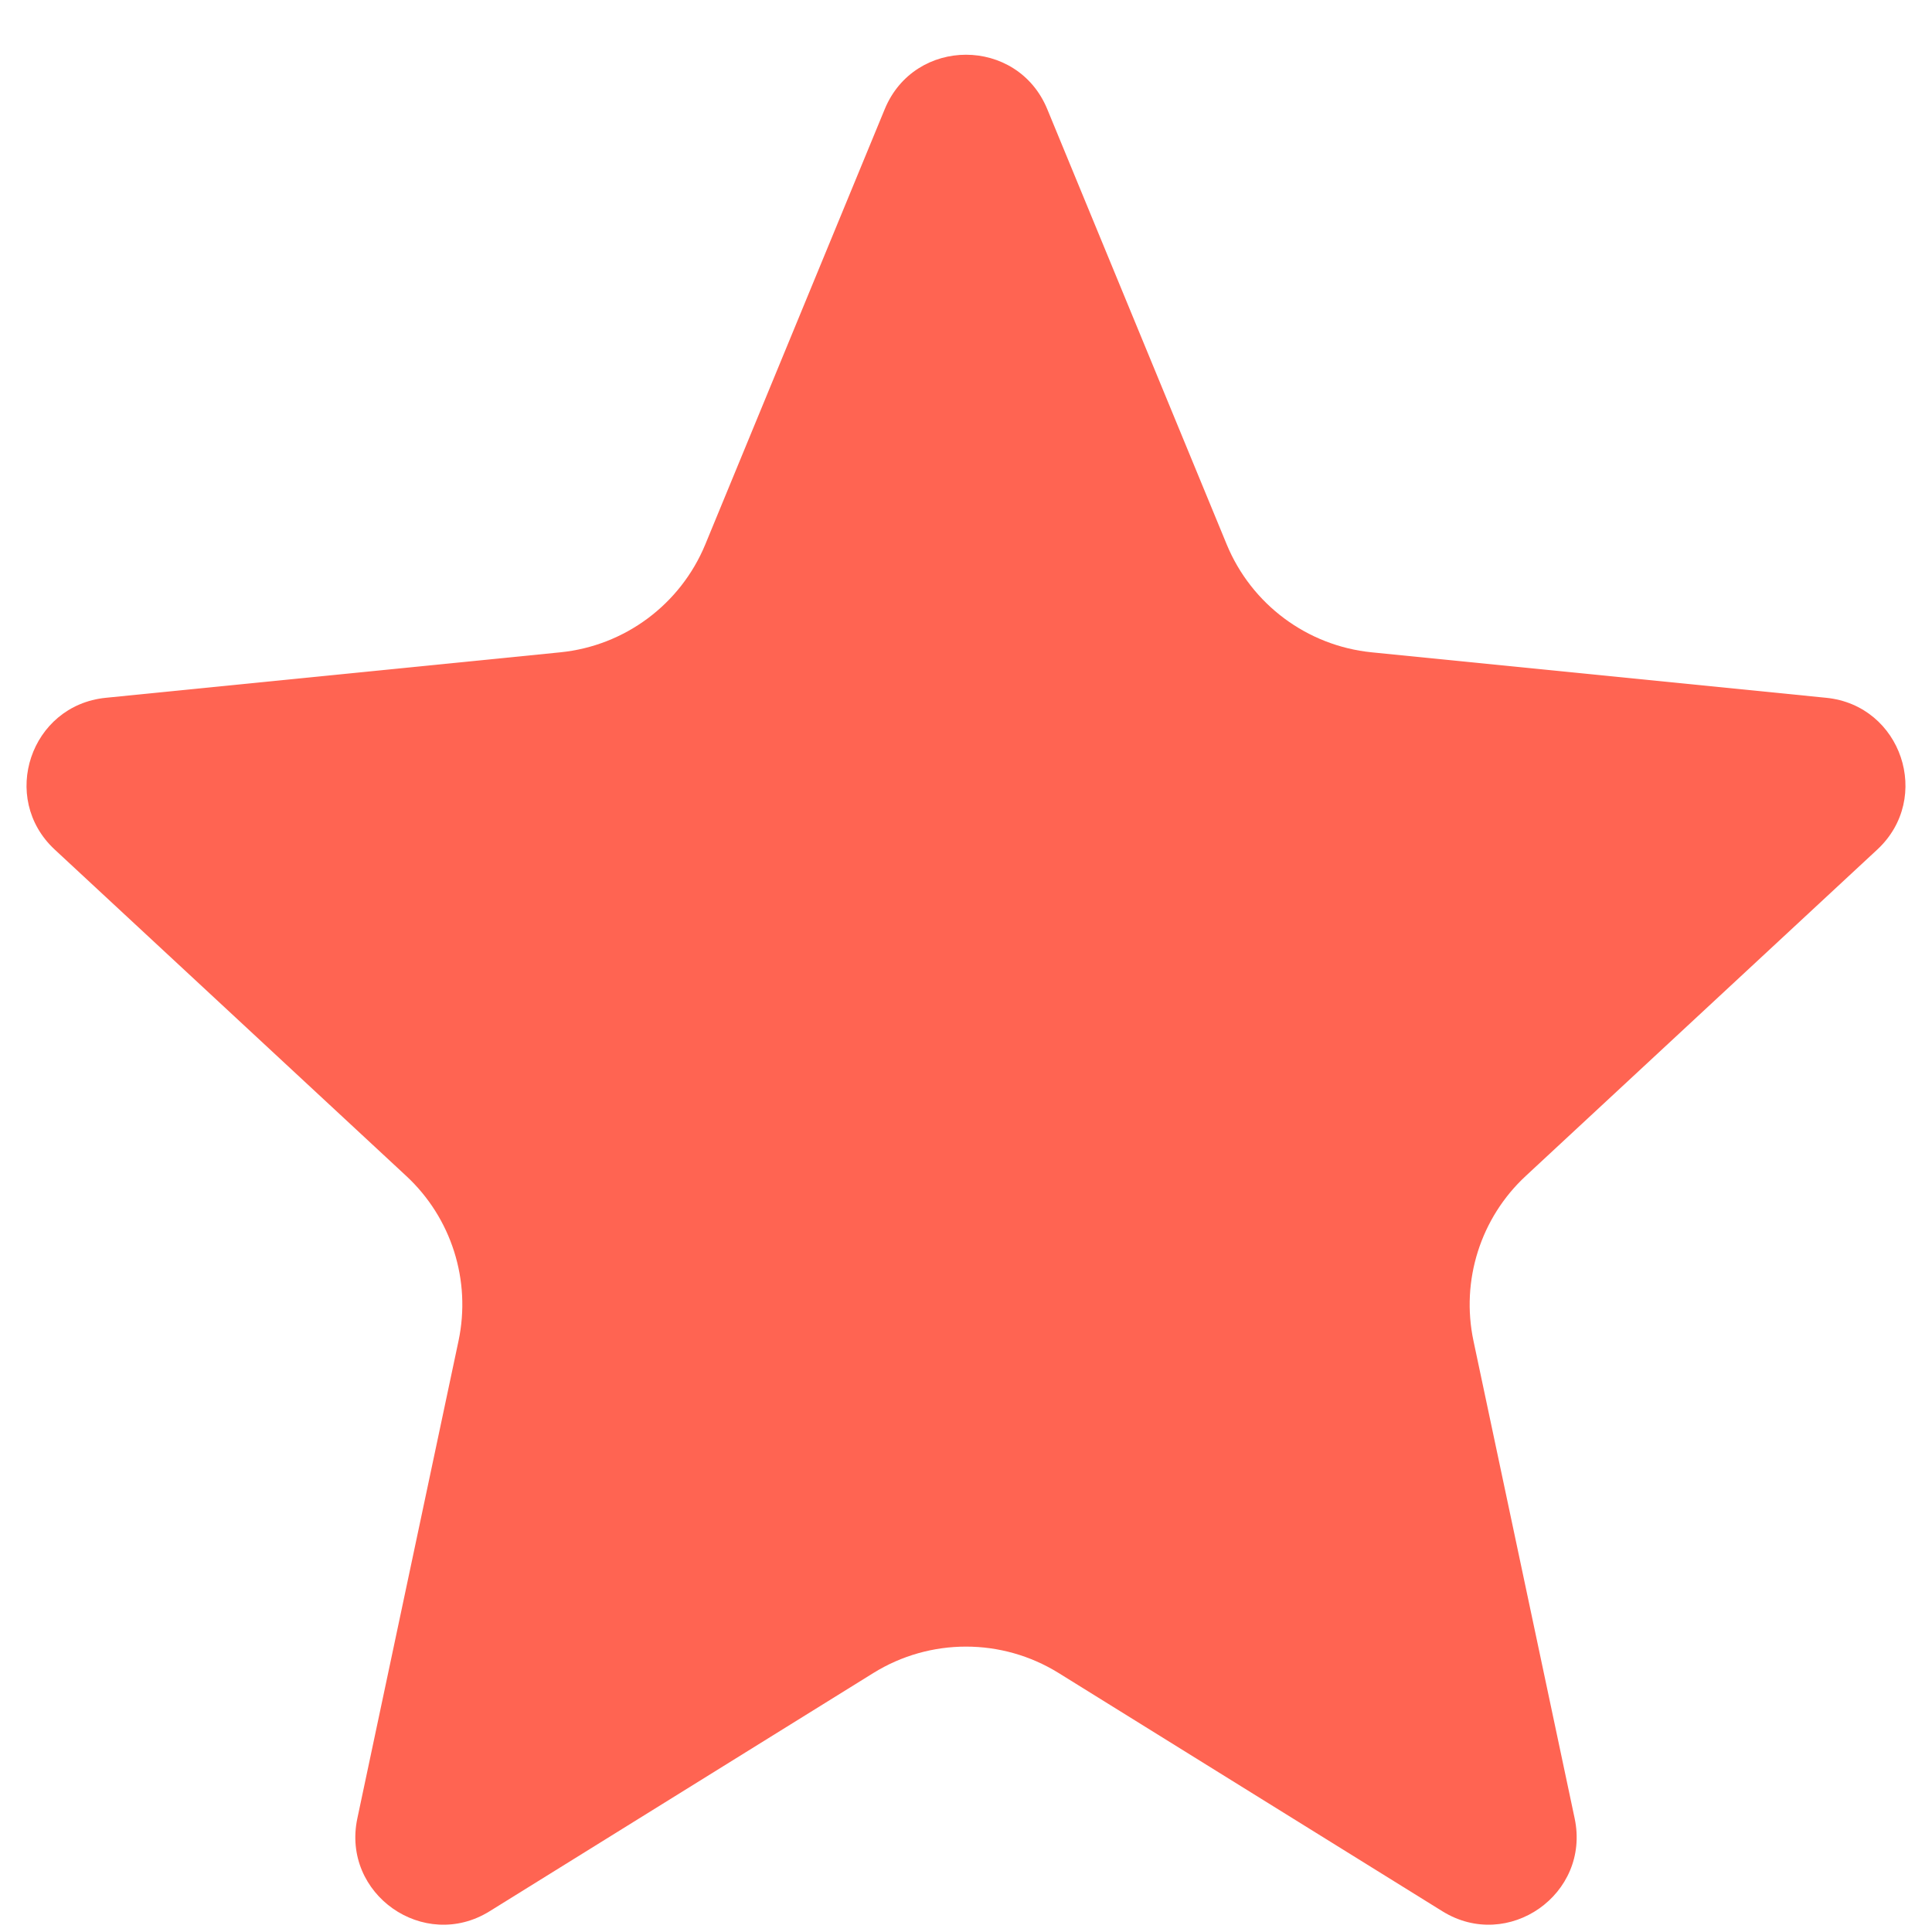
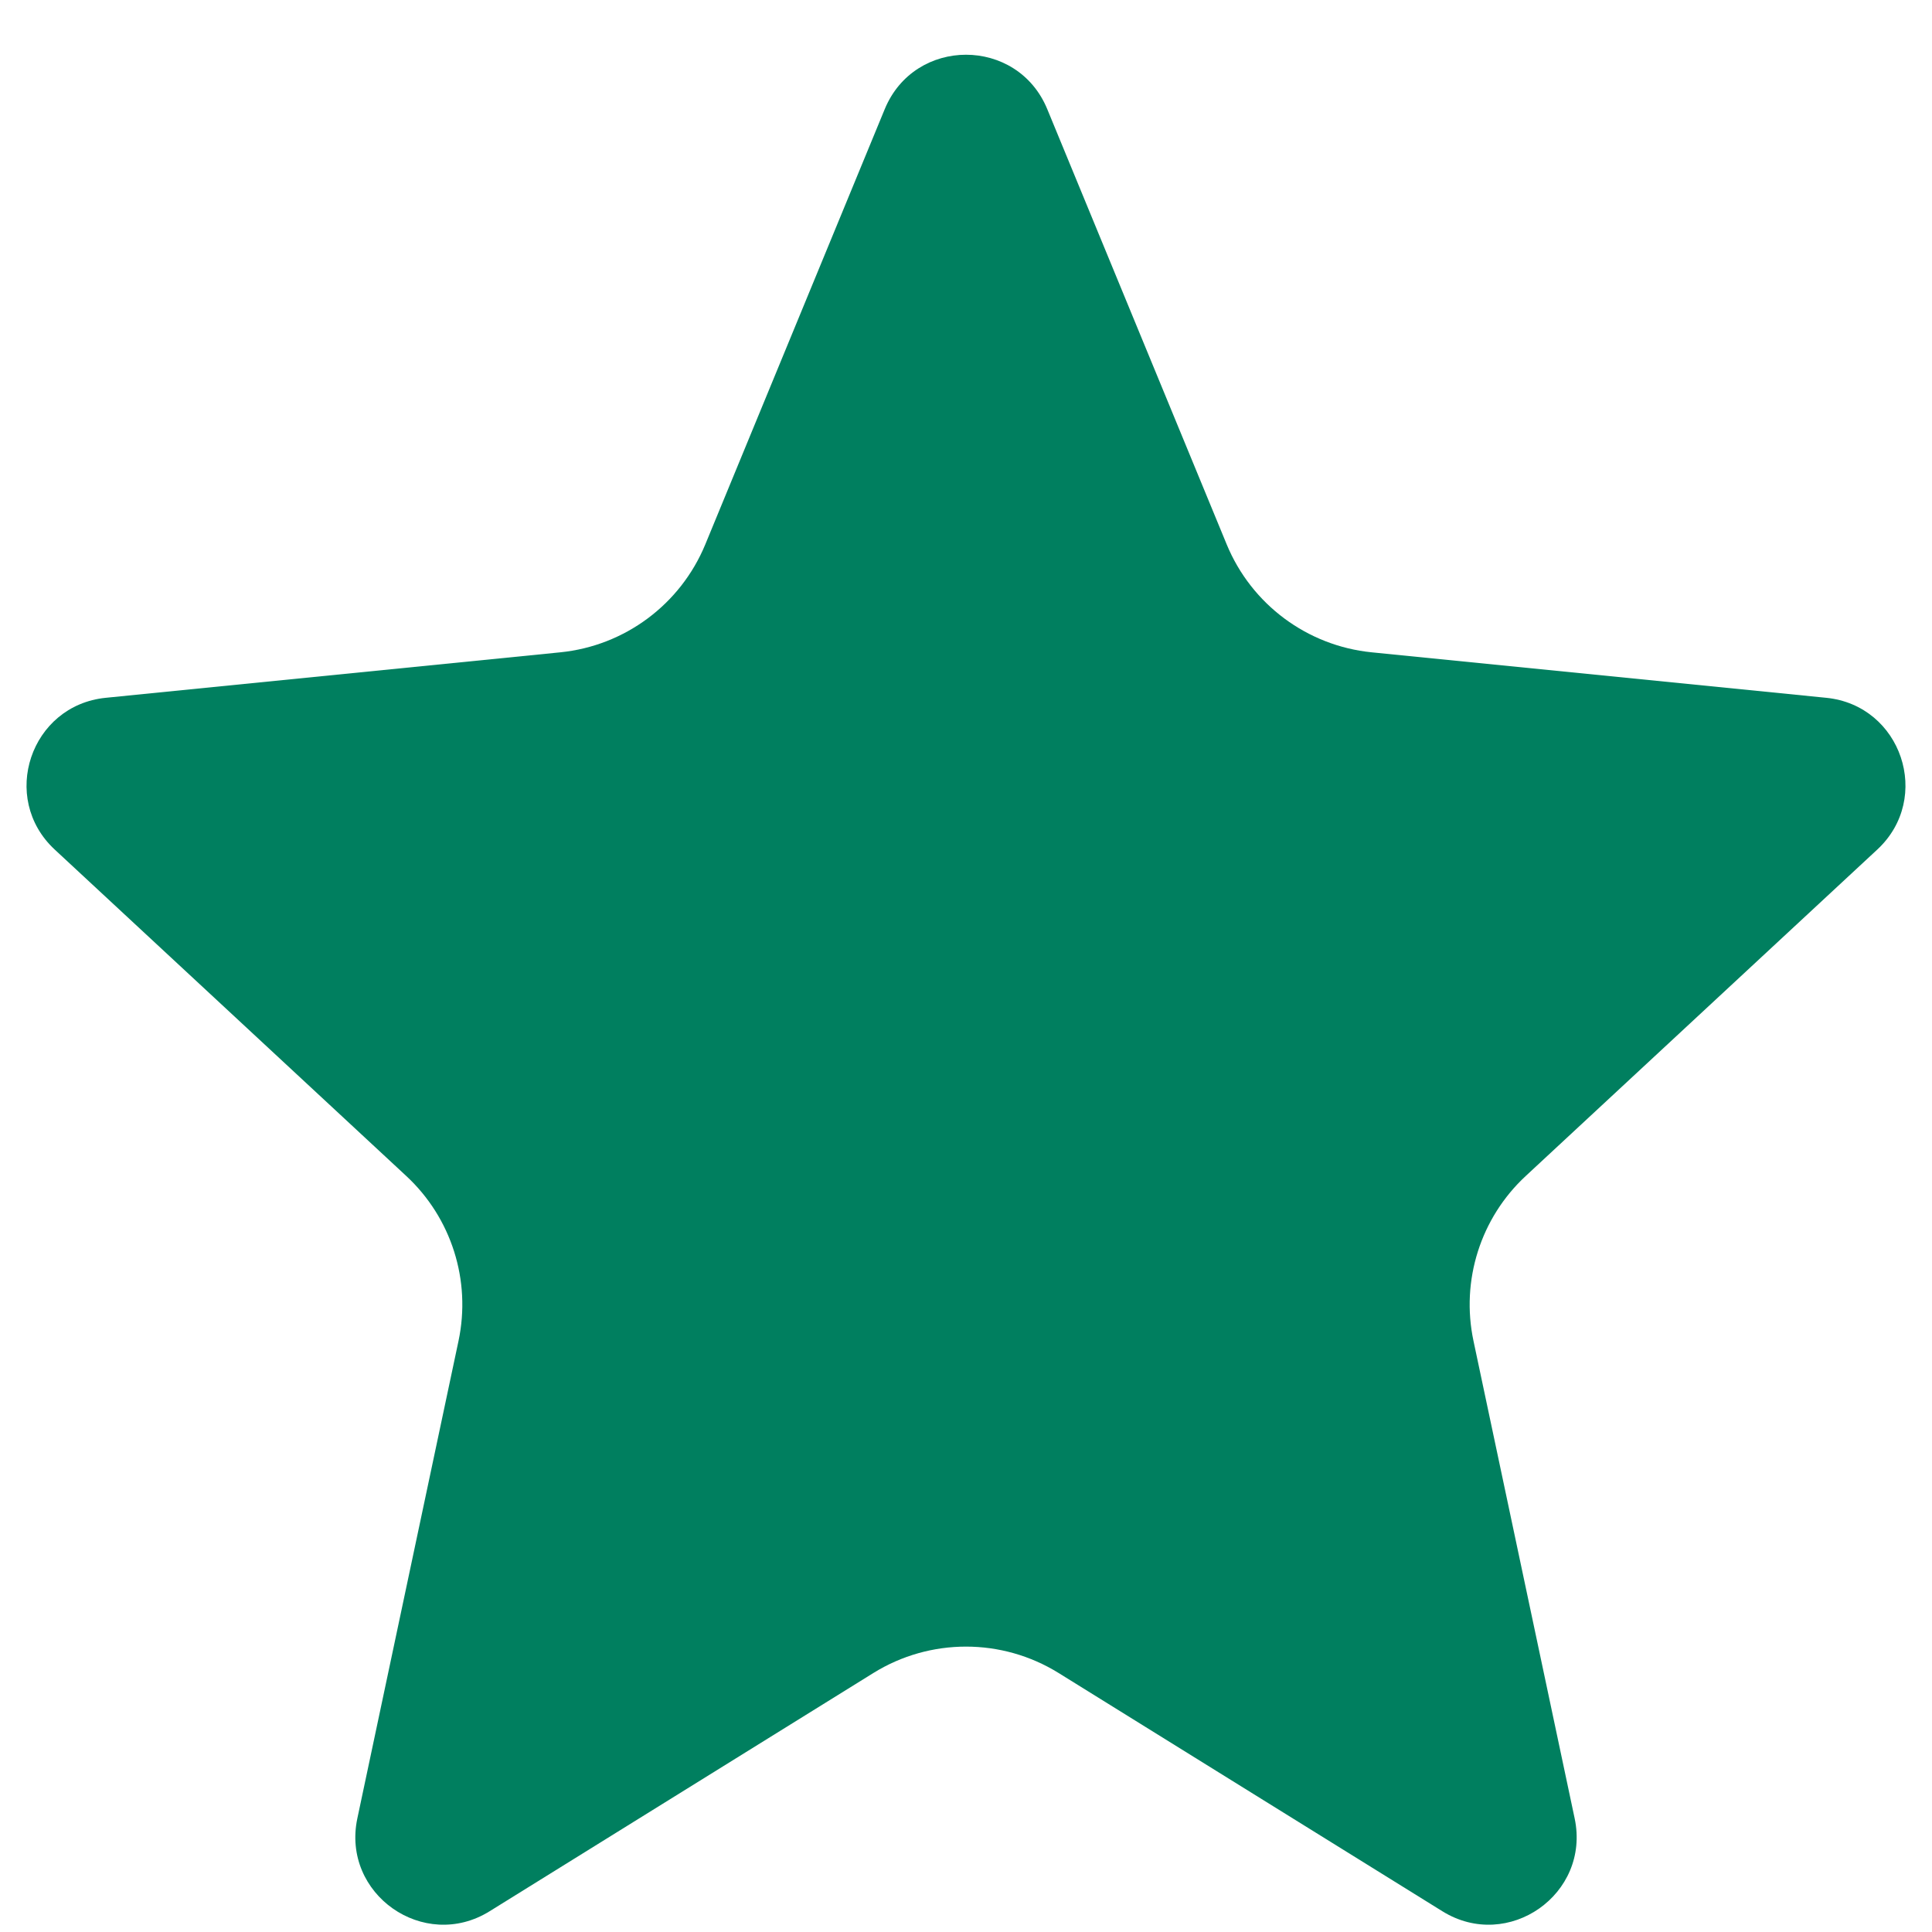
<svg xmlns="http://www.w3.org/2000/svg" width="22" height="22" viewBox="0 0 22 22" fill="none">
-   <path d="M10.075 1.242C10.416 0.417 11.584 0.417 11.925 1.242L13.969 6.2C14.251 6.882 14.885 7.354 15.619 7.428L20.796 7.946C21.653 8.032 22.008 9.088 21.377 9.674L17.375 13.39C16.859 13.868 16.633 14.582 16.779 15.27L17.931 20.707C18.113 21.569 17.173 22.228 16.425 21.764L12.055 19.051C11.409 18.65 10.591 18.65 9.945 19.051L5.575 21.764C4.827 22.228 3.887 21.569 4.069 20.707L5.221 15.27C5.367 14.582 5.141 13.868 4.625 13.39L0.623 9.674C-0.008 9.088 0.347 8.032 1.204 7.946L6.381 7.428C7.115 7.354 7.749 6.882 8.031 6.2L10.075 1.242Z" fill="#FF6452" />
+   <path d="M10.075 1.242C10.416 0.417 11.584 0.417 11.925 1.242L13.969 6.2C14.251 6.882 14.885 7.354 15.619 7.428L20.796 7.946C21.653 8.032 22.008 9.088 21.377 9.674L17.375 13.39C16.859 13.868 16.633 14.582 16.779 15.27L17.931 20.707C18.113 21.569 17.173 22.228 16.425 21.764L12.055 19.051C11.409 18.65 10.591 18.65 9.945 19.051L5.575 21.764C4.827 22.228 3.887 21.569 4.069 20.707L5.221 15.27C5.367 14.582 5.141 13.868 4.625 13.39L0.623 9.674C-0.008 9.088 0.347 8.032 1.204 7.946L6.381 7.428C7.115 7.354 7.749 6.882 8.031 6.2L10.075 1.242Z" fill="#007f5f" />
</svg>
